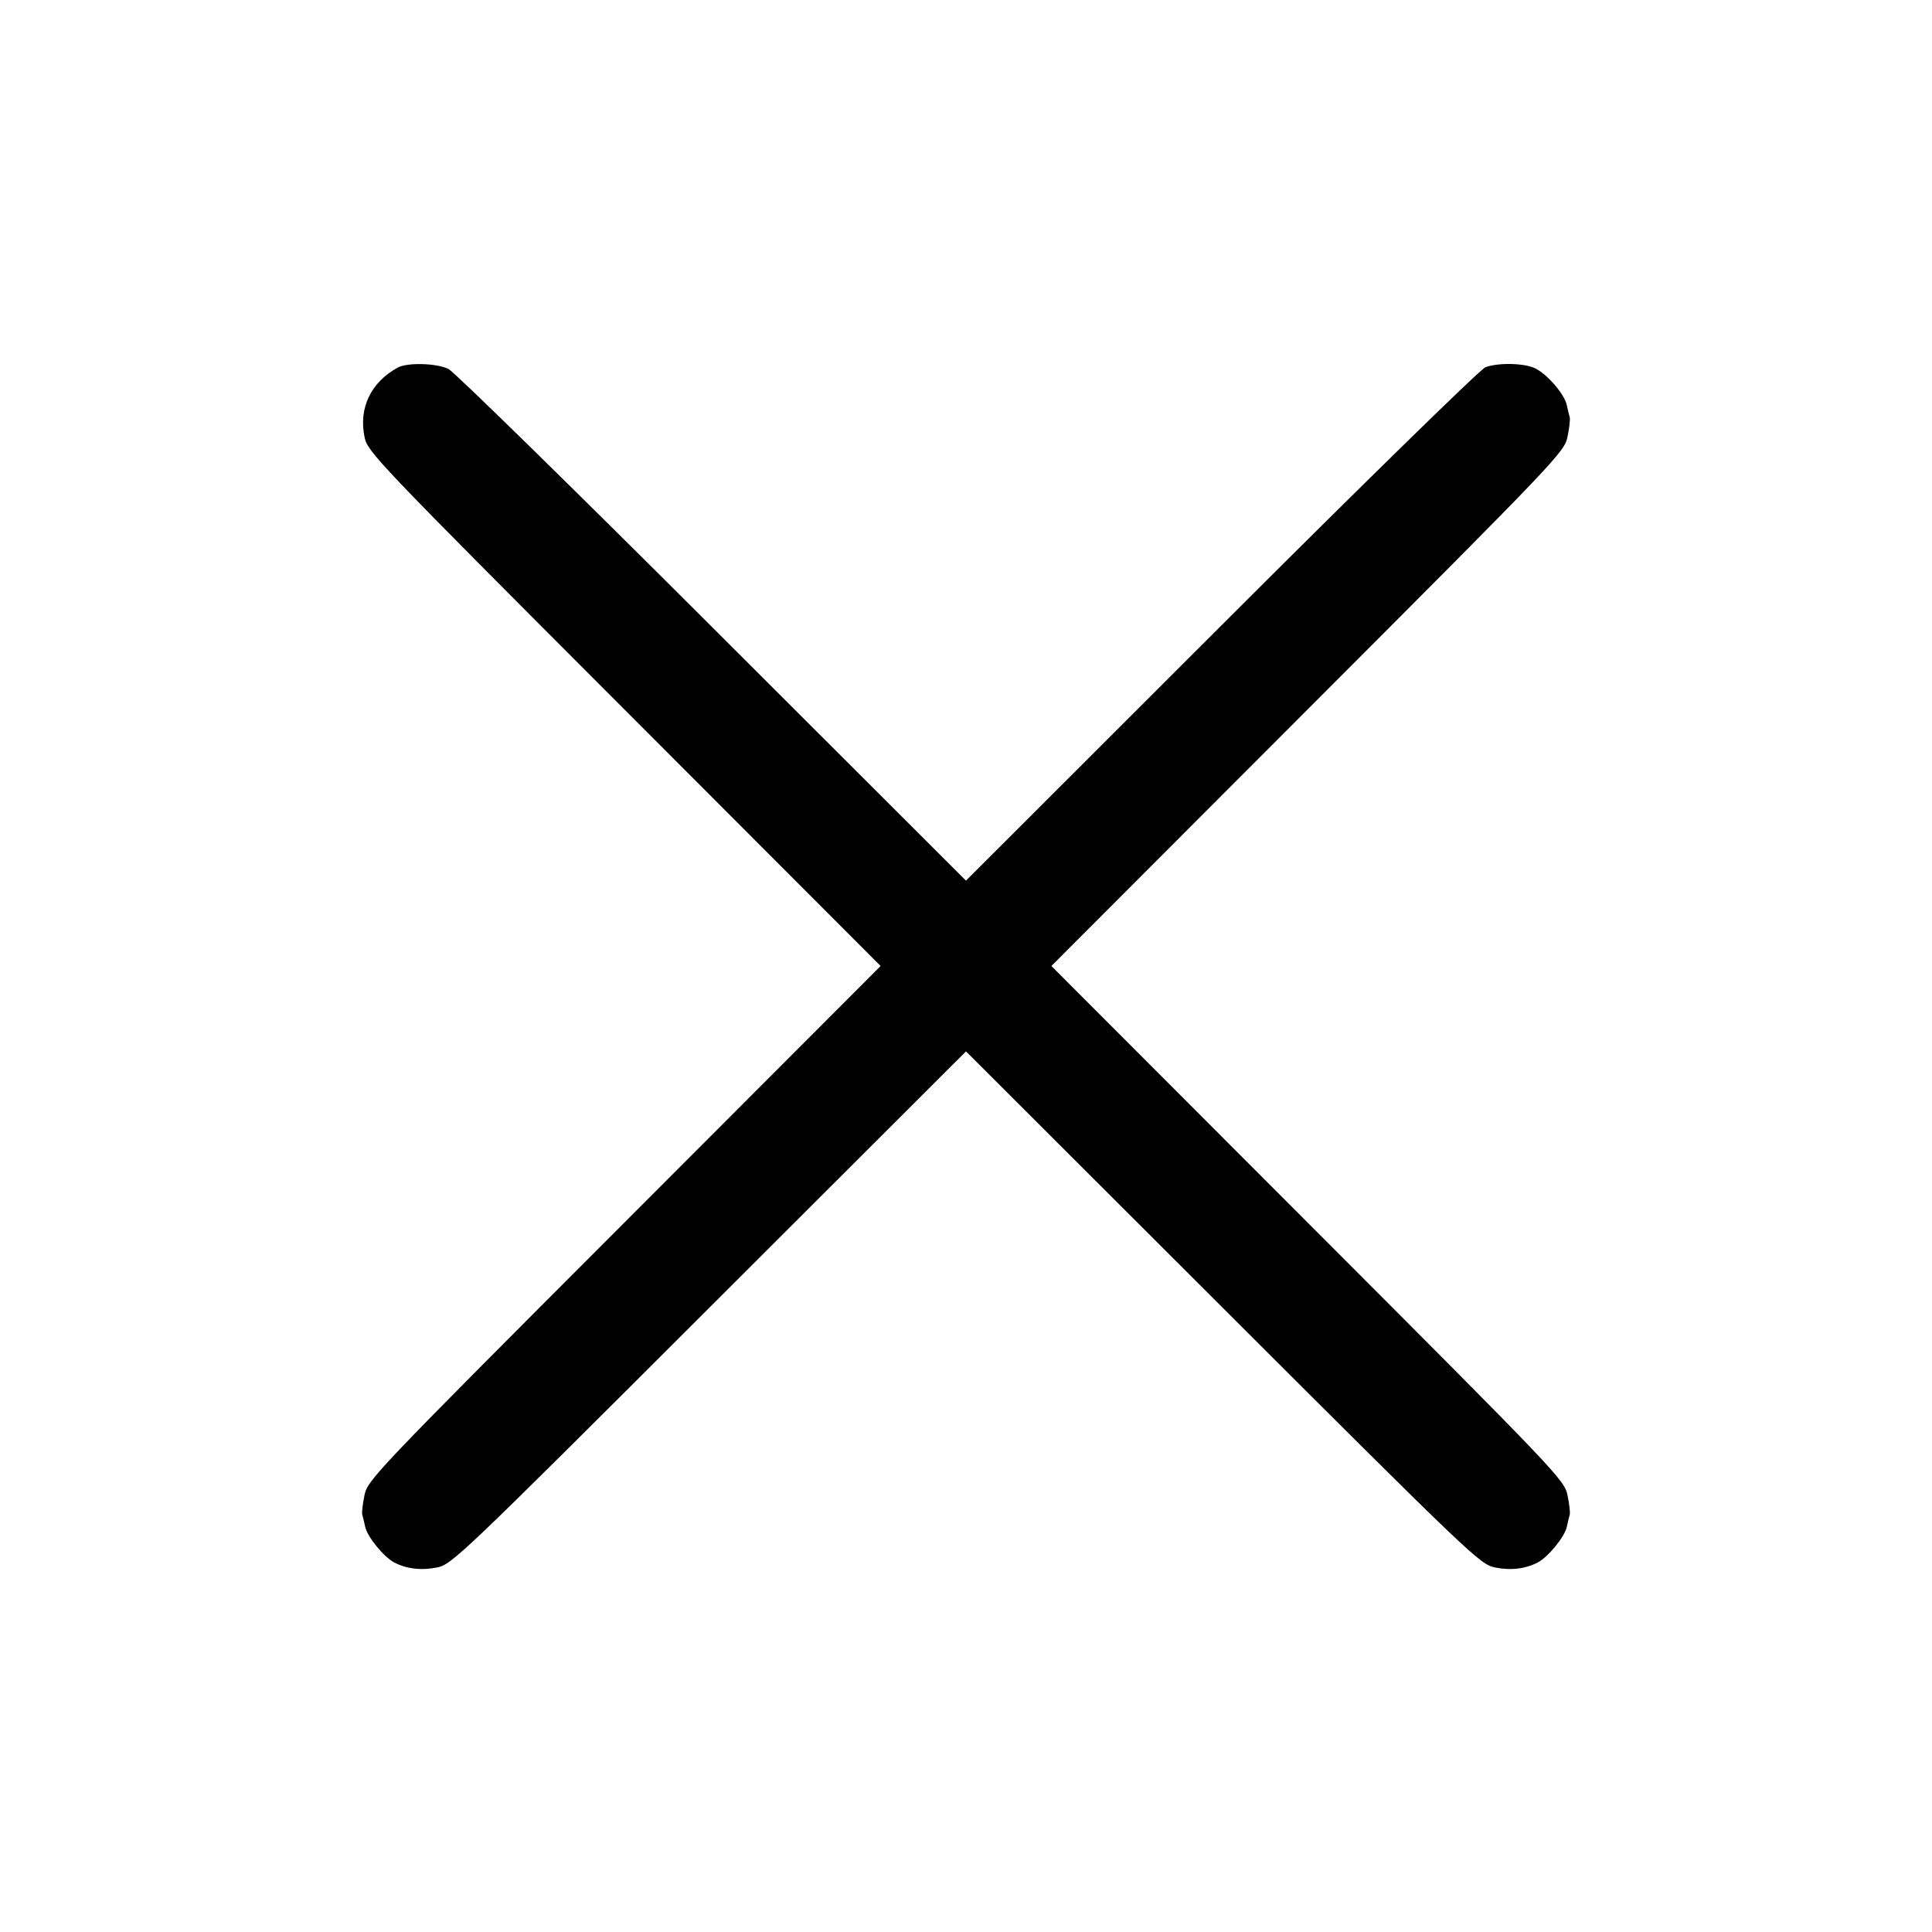
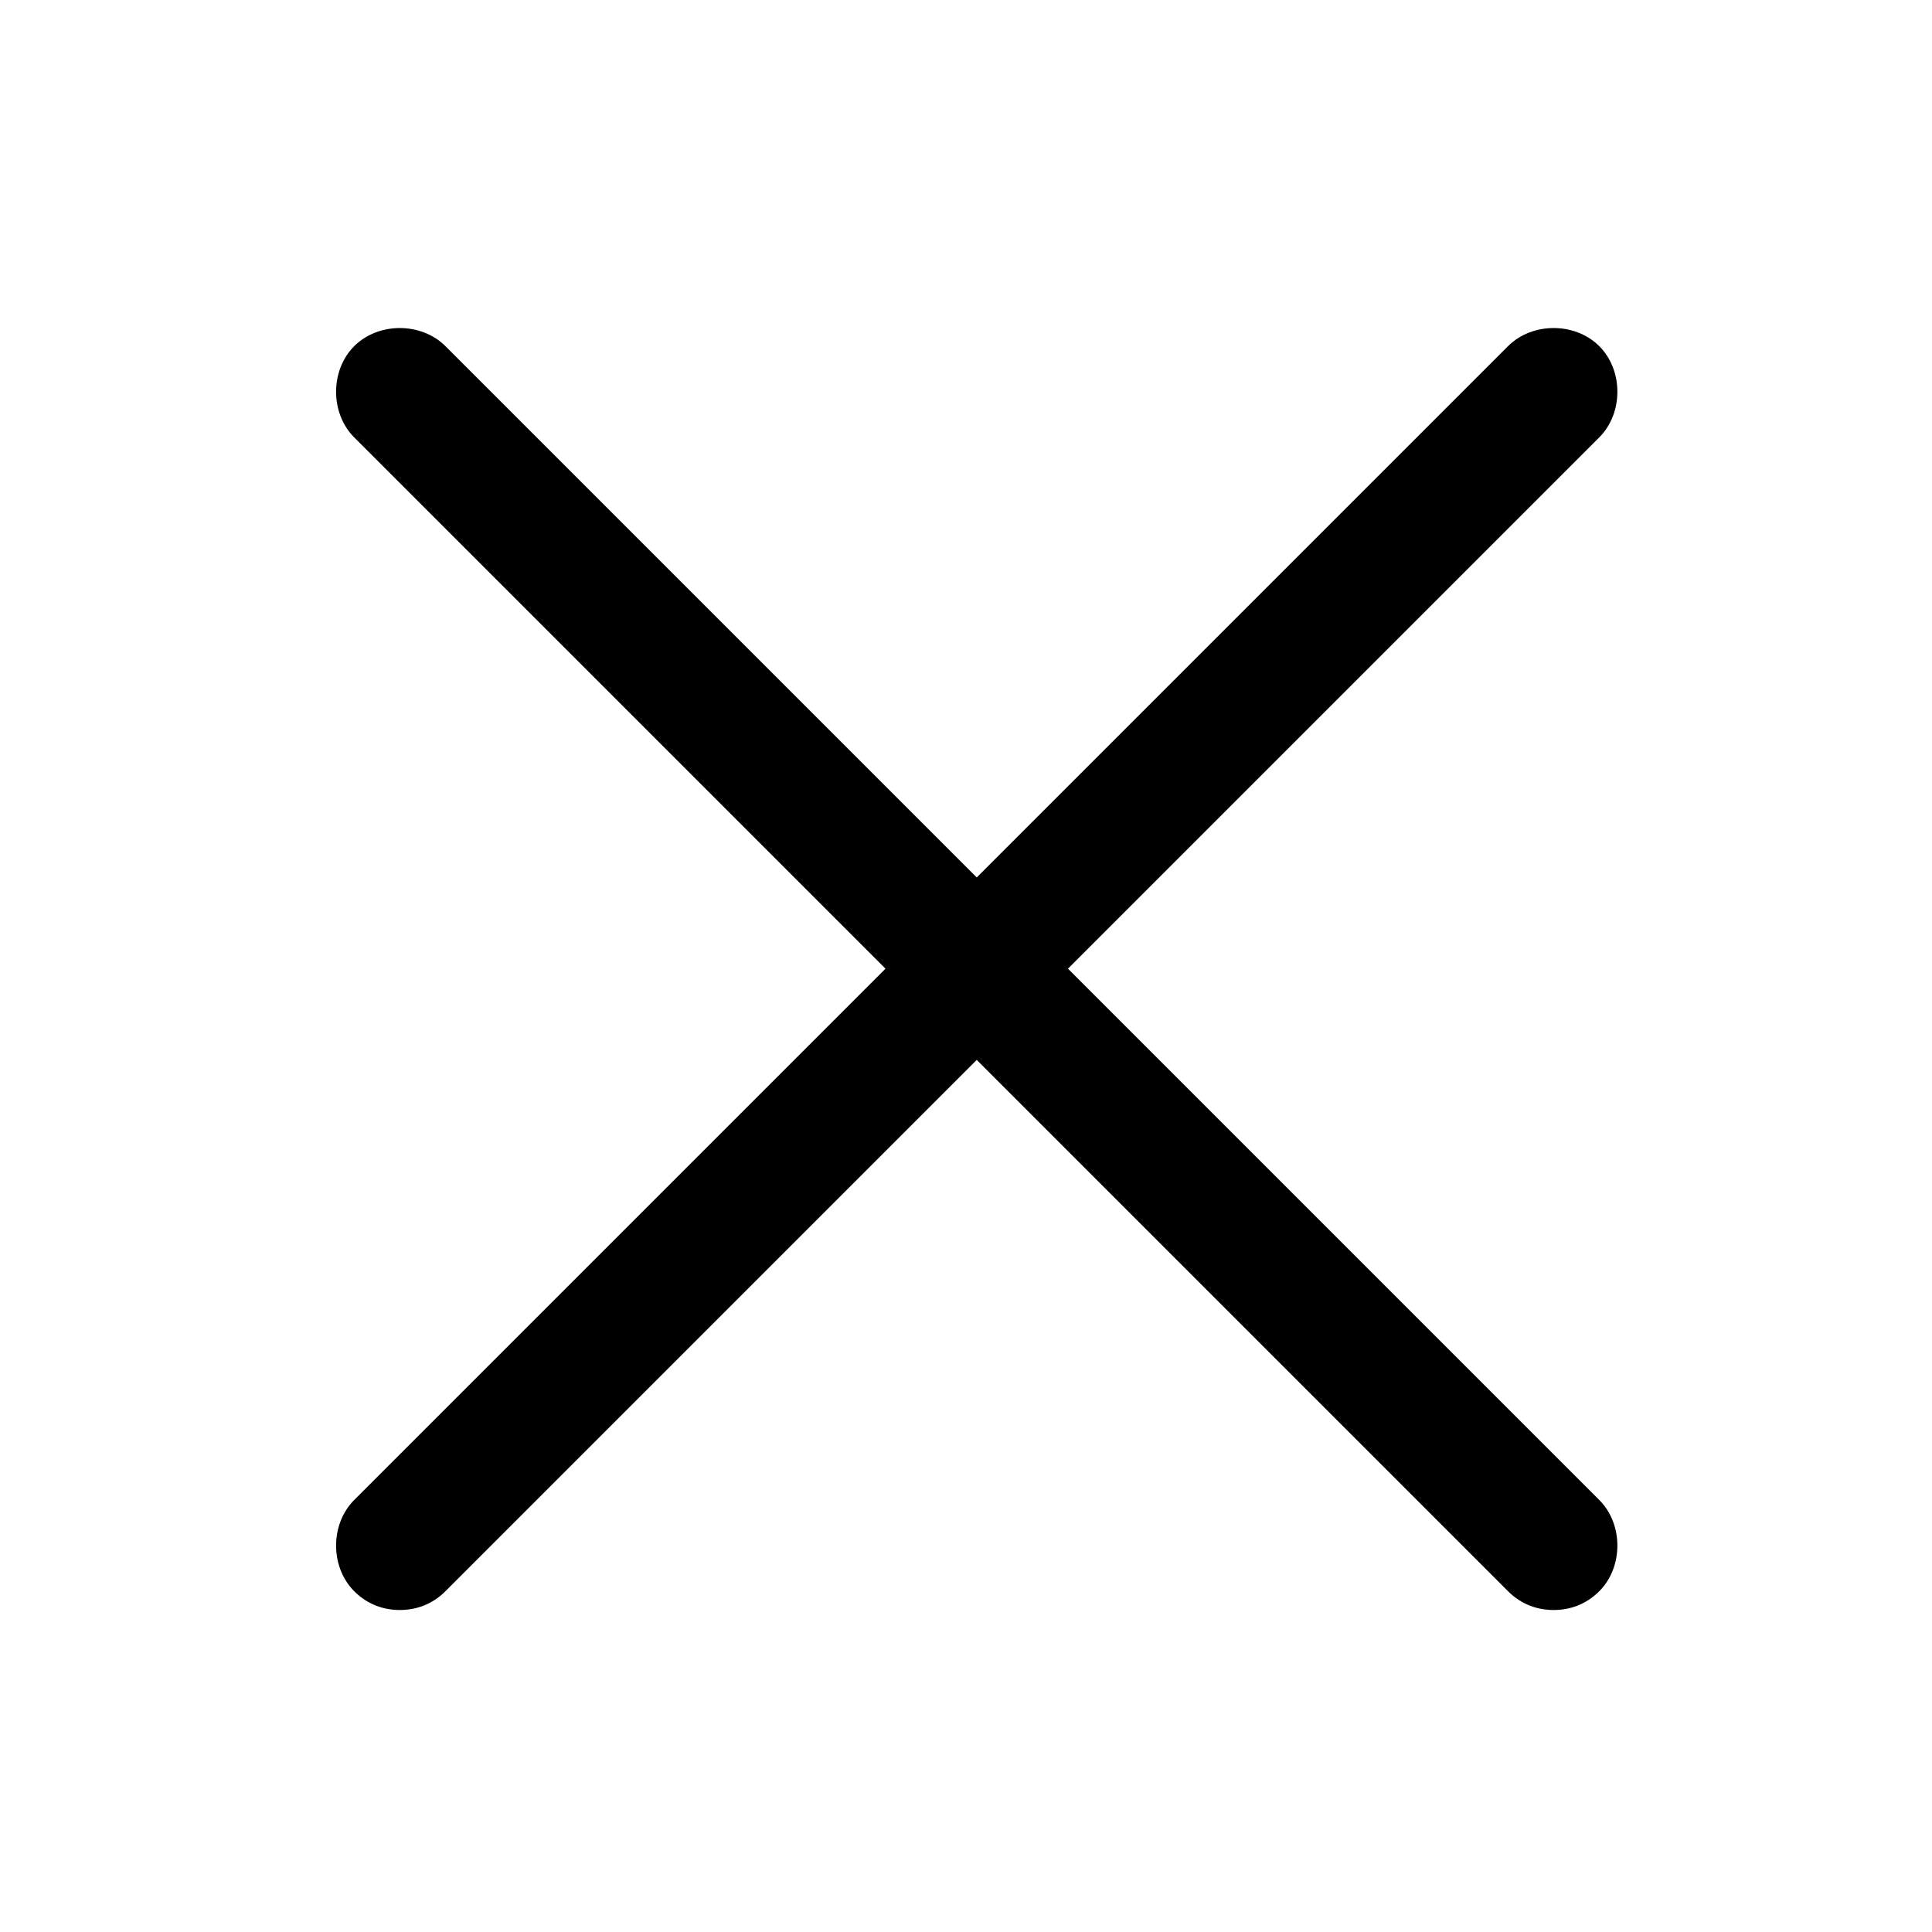
- <svg xmlns="http://www.w3.org/2000/svg" viewBox="0 0 256 256">
-   <path d="M52.693 48.71c-3.566 1.968-5.179 5.346-4.391 9.195.405 1.98 1.436 3.061 34.401 36.068L116.686 128l-33.983 34.027c-33.24 33.282-33.993 34.072-34.412 36.117-.235 1.15-.365 2.302-.289 2.56.077.258.255.994.395 1.635.284 1.299 2.439 3.943 3.811 4.677 1.618.866 3.625 1.106 5.697.682 1.98-.405 3.061-1.436 36.068-34.401L128 139.314l34.027 33.983c33.007 32.965 34.088 33.996 36.068 34.401 2.072.424 4.079.184 5.697-.682 1.372-.734 3.527-3.378 3.811-4.677.14-.641.318-1.377.395-1.635.076-.258-.054-1.41-.289-2.56-.419-2.045-1.172-2.835-34.412-36.117L139.314 128l33.983-34.027c33.24-33.282 33.993-34.072 34.412-36.117.235-1.15.365-2.302.289-2.56-.077-.258-.255-.994-.395-1.635-.312-1.425-2.504-3.991-4.125-4.829-1.397-.723-4.928-.813-6.65-.171-.671.251-16.119 15.355-35.016 34.238l-33.815 33.79-33.598-33.557c-18.48-18.456-34.213-33.863-34.964-34.238-1.56-.777-5.473-.884-6.742-.184" />
+ <svg xmlns="http://www.w3.org/2000/svg" viewBox="0 0 72 72">
+   <path d="m39.8 36.1 19.8-19.8c.9-.9.9-2.5 0-3.4-.9-.9-2.5-.9-3.4 0L36.4 32.7 16.6 12.9c-.9-.9-2.5-.9-3.4 0-.9.9-.9 2.5 0 3.4L33 36.1 13.2 55.9c-.9.9-.9 2.5 0 3.4.5.5 1.1.7 1.7.7.6 0 1.2-.2 1.7-.7l19.8-19.8 19.8 19.8c.5.5 1.1.7 1.7.7.6 0 1.2-.2 1.7-.7.9-.9.9-2.5 0-3.4L39.8 36.1Z" />
</svg>
